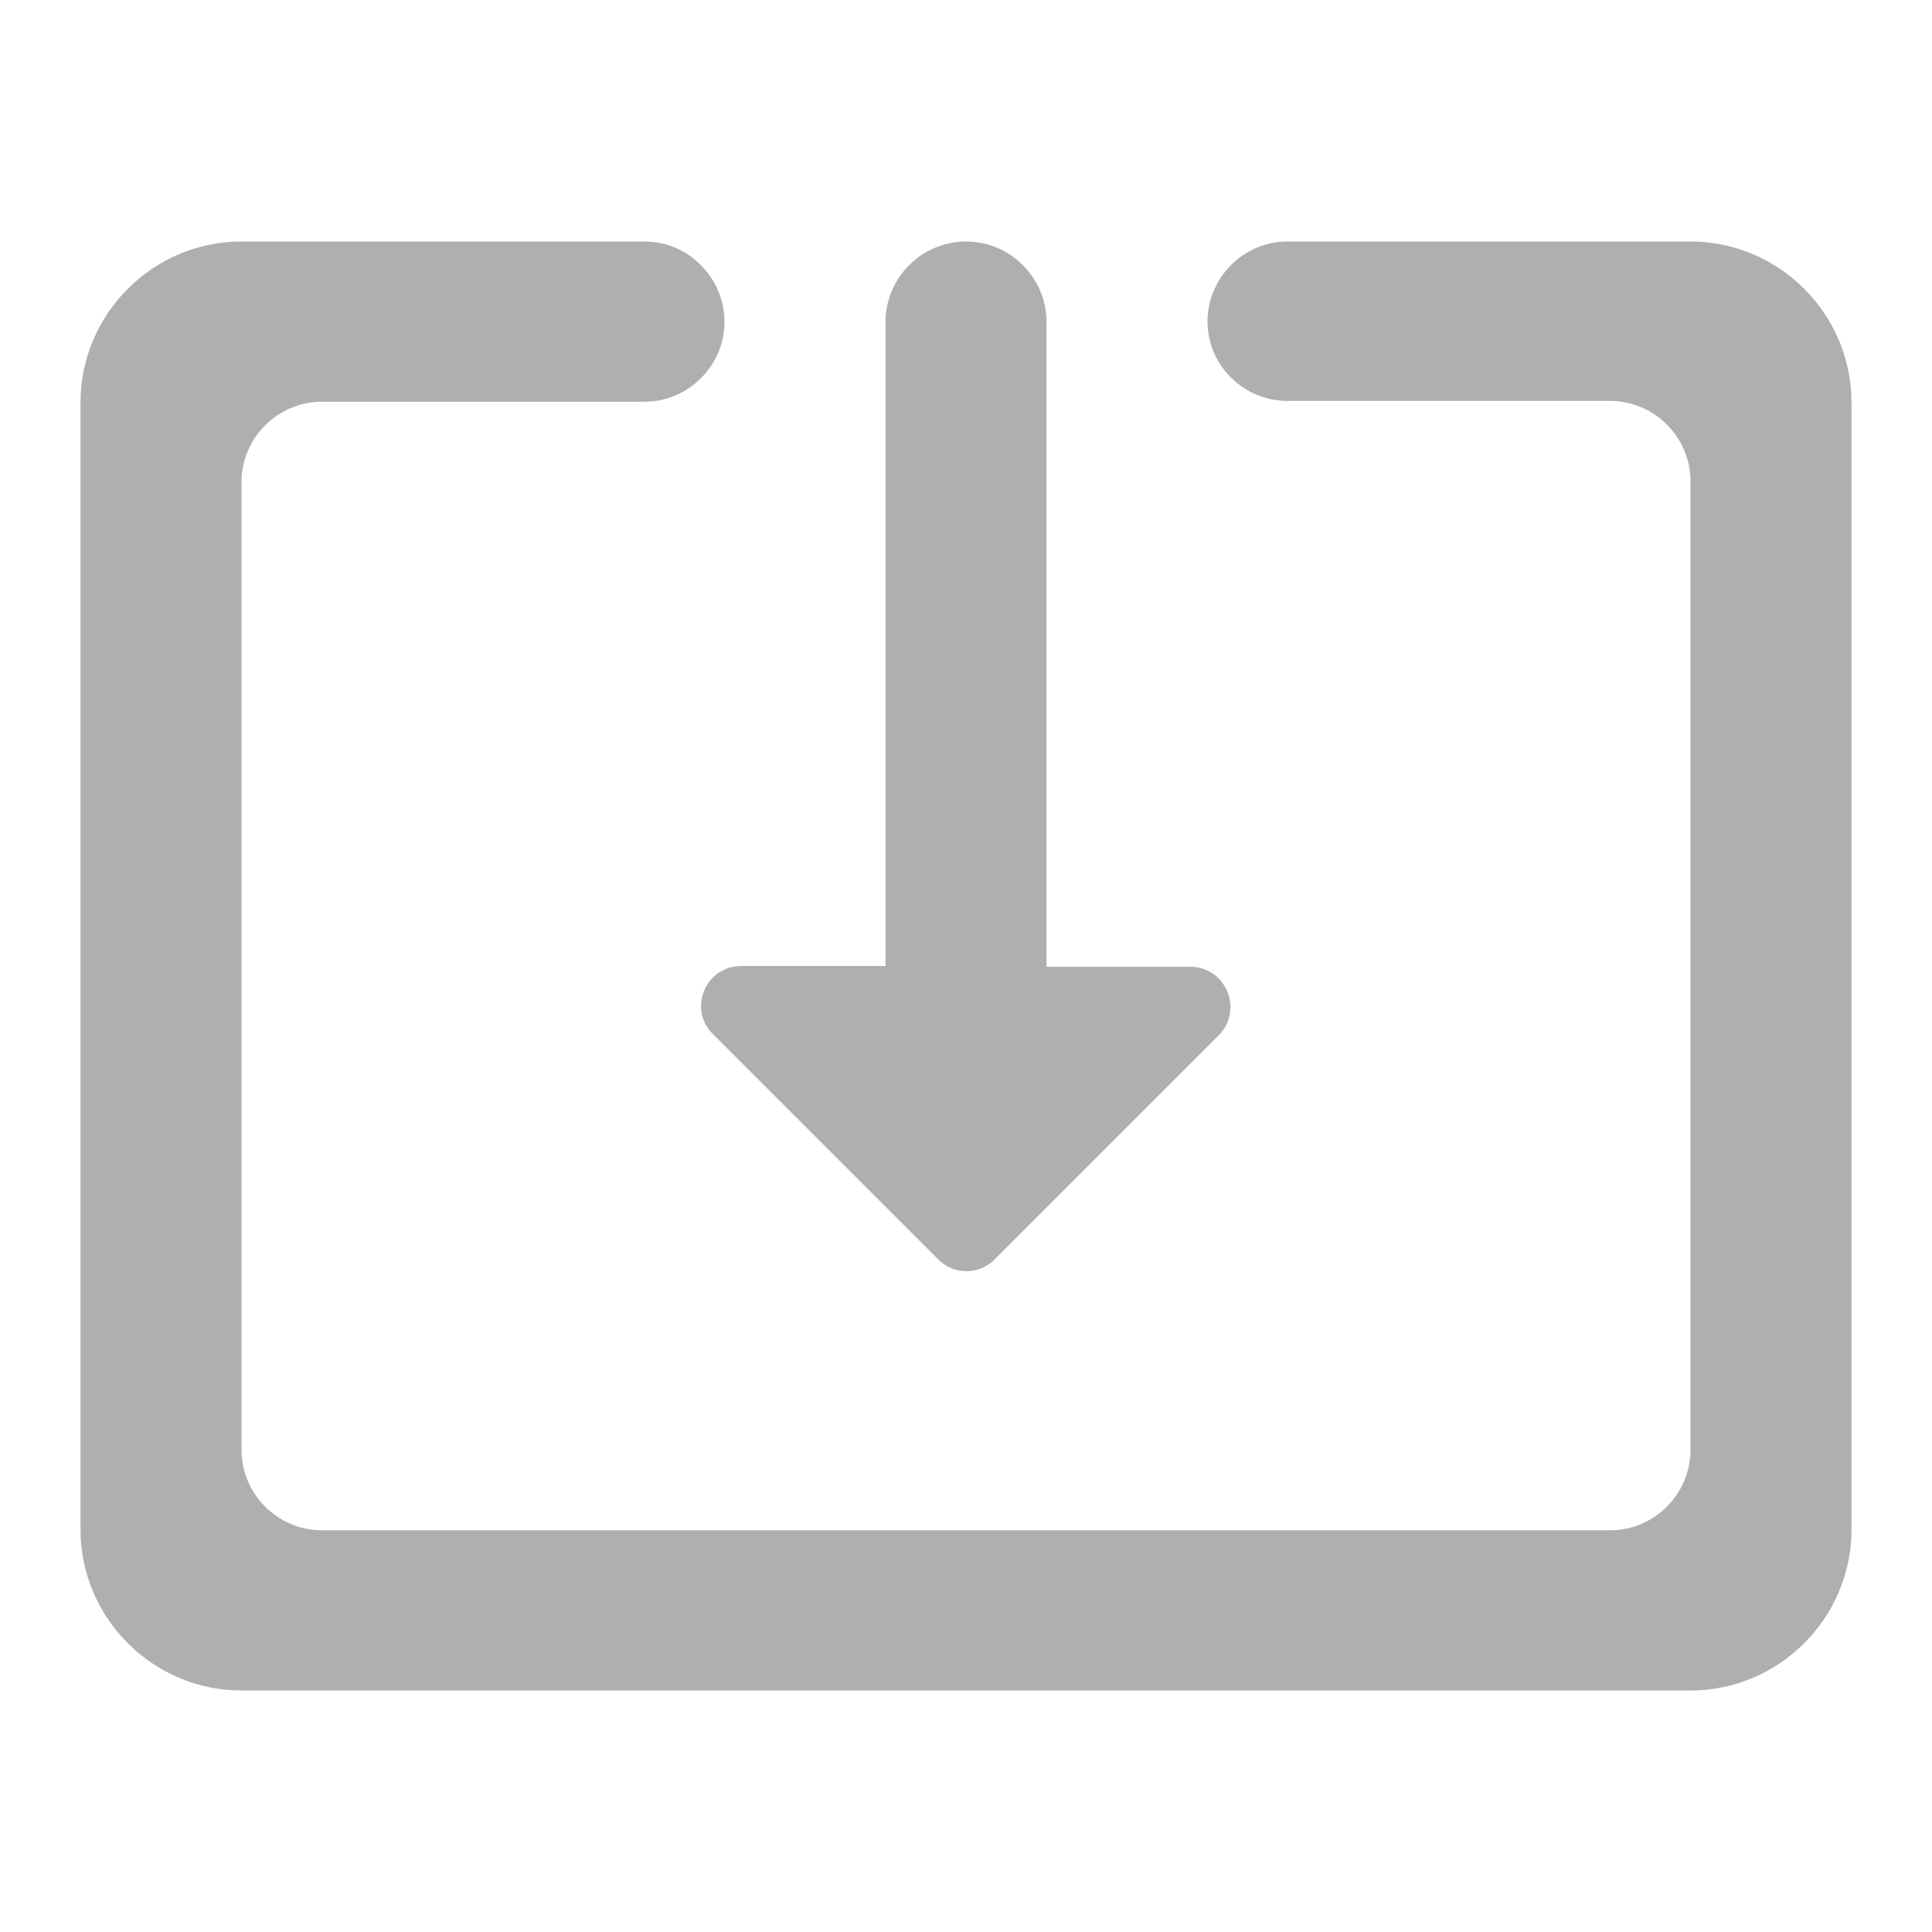
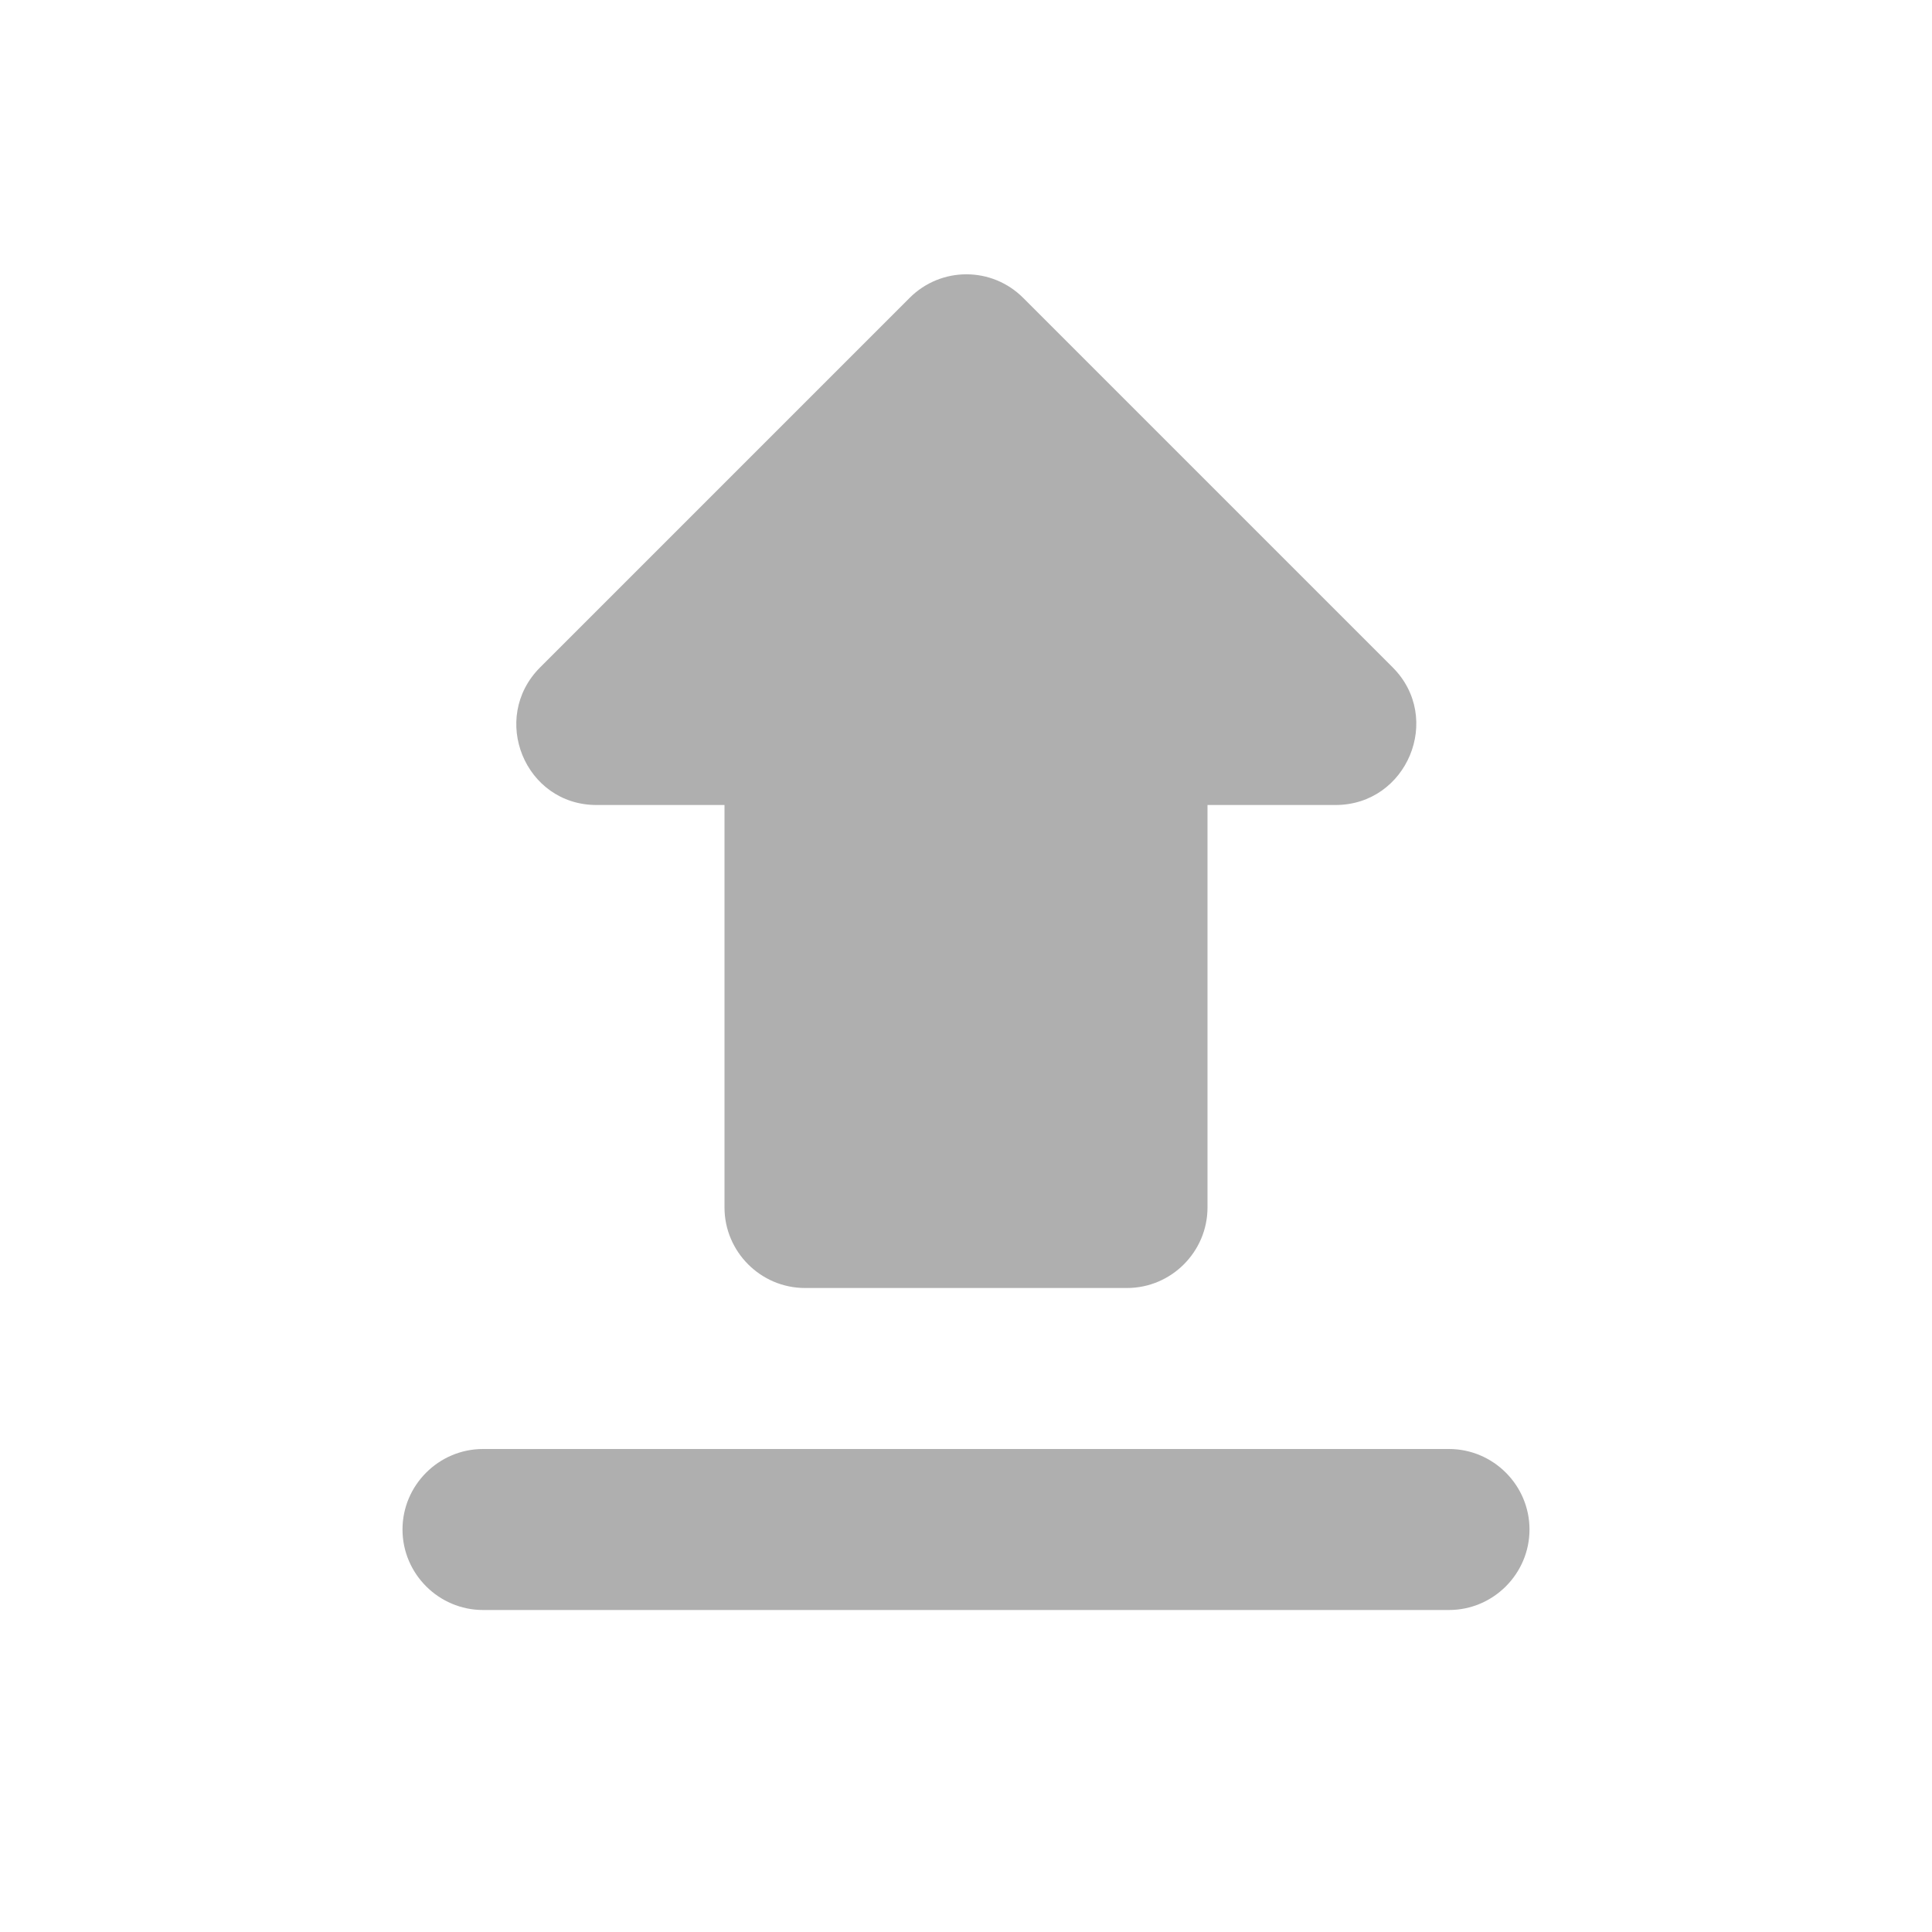
<svg xmlns="http://www.w3.org/2000/svg" height="24" viewBox="0 0 24 24" width="24">
-   <path fill="#afafaf" d="M12.35 15.65l2.79-2.79c.31-.31.09-.85-.35-.85H13V4c0-.55-.45-1-1-1s-1 .45-1 1v8H9.21c-.45 0-.67.54-.35.85l2.79 2.79c.19.2.51.2.7.01zM21 3h-5.01c-.54 0-.99.45-.99.99 0 .55.45.99.99.99H20c.55 0 1 .45 1 1v12.03c0 .55-.45 1-1 1H4c-.55 0-1-.45-1-1V5.99c0-.55.45-1 1-1h4.01c.54 0 .99-.45.99-.99 0-.55-.45-1-.99-1H3c-1.1 0-2 .9-2 2v14c0 1.1.9 2 2 2h18c1.1 0 2-.9 2-2V5c0-1.1-.9-2-2-2z" />
+   <path fill="#afafaf" d="M10 16h4c.55 0 1-.45 1-1v-5h1.59c.89 0 1.34-1.08.71-1.71L12.71 3.7c-.39-.39-1.02-.39-1.41 0L6.71 8.29c-.63.63-.19 1.71.7 1.71H9v5c0 .55.45 1 1 1zm-4 2h12c.55 0 1 .45 1 1s-.45 1-1 1H6c-.55 0-1-.45-1-1s.45-1 1-1z" />
</svg>
